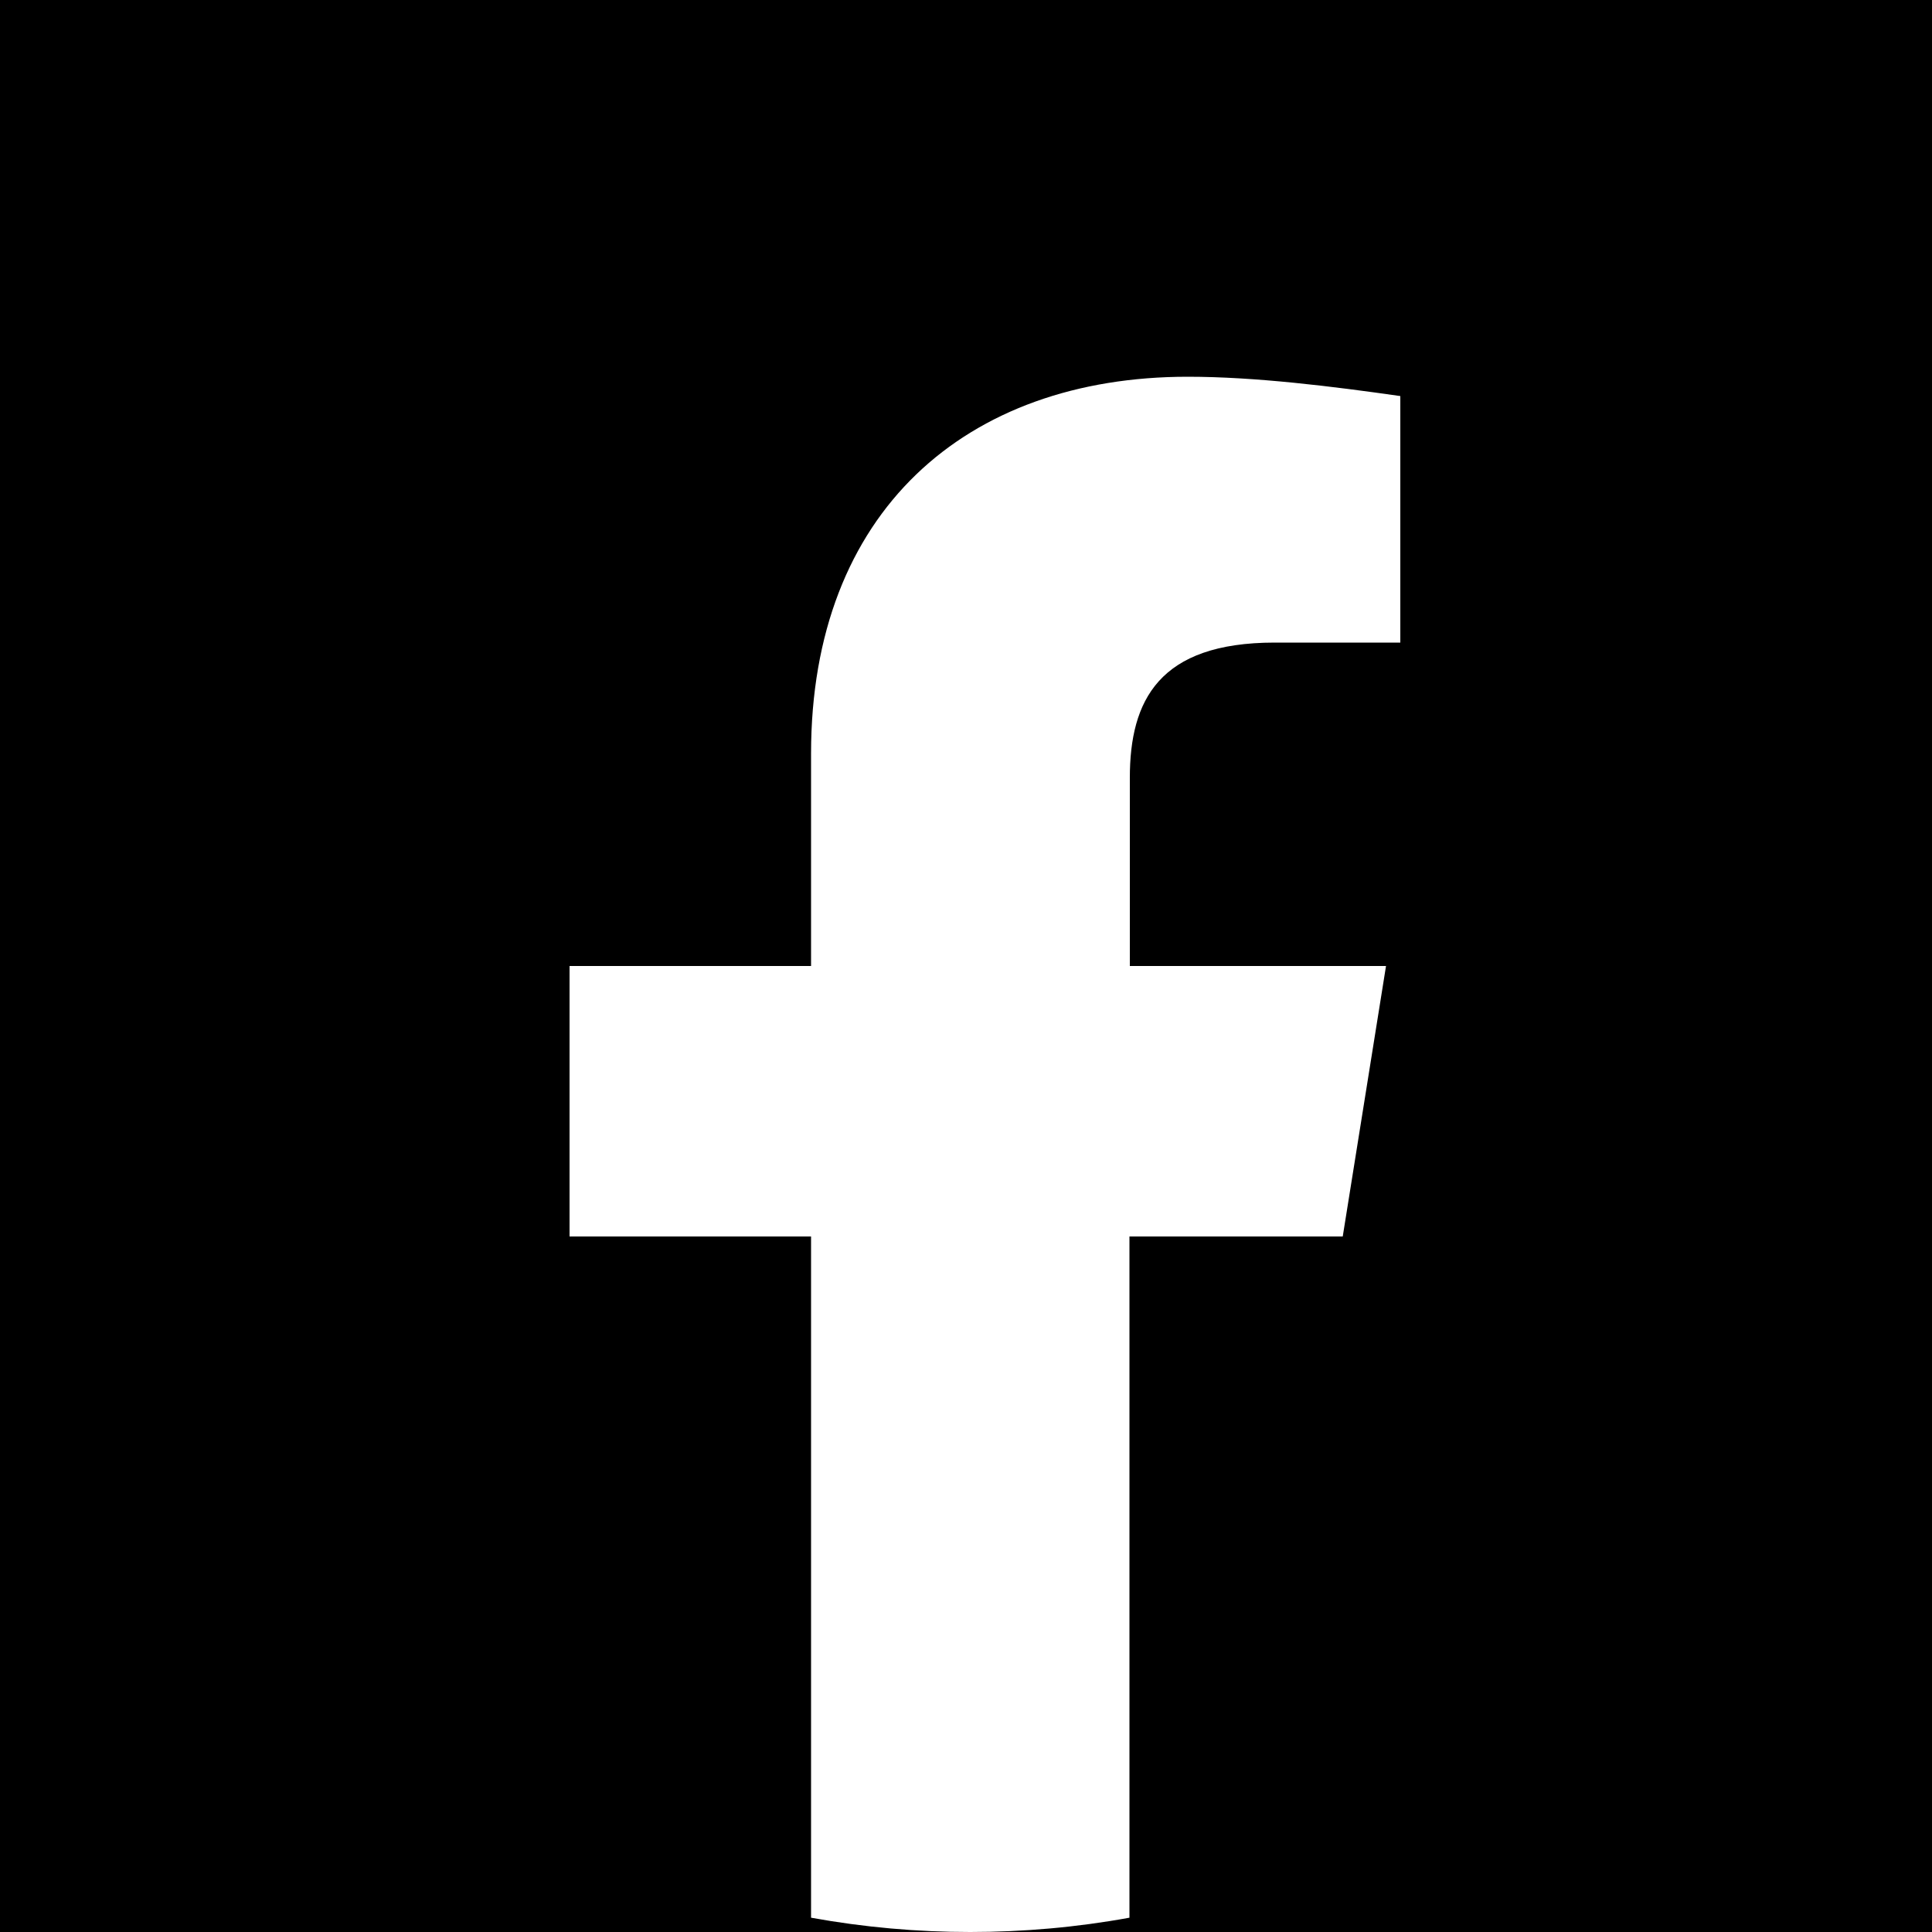
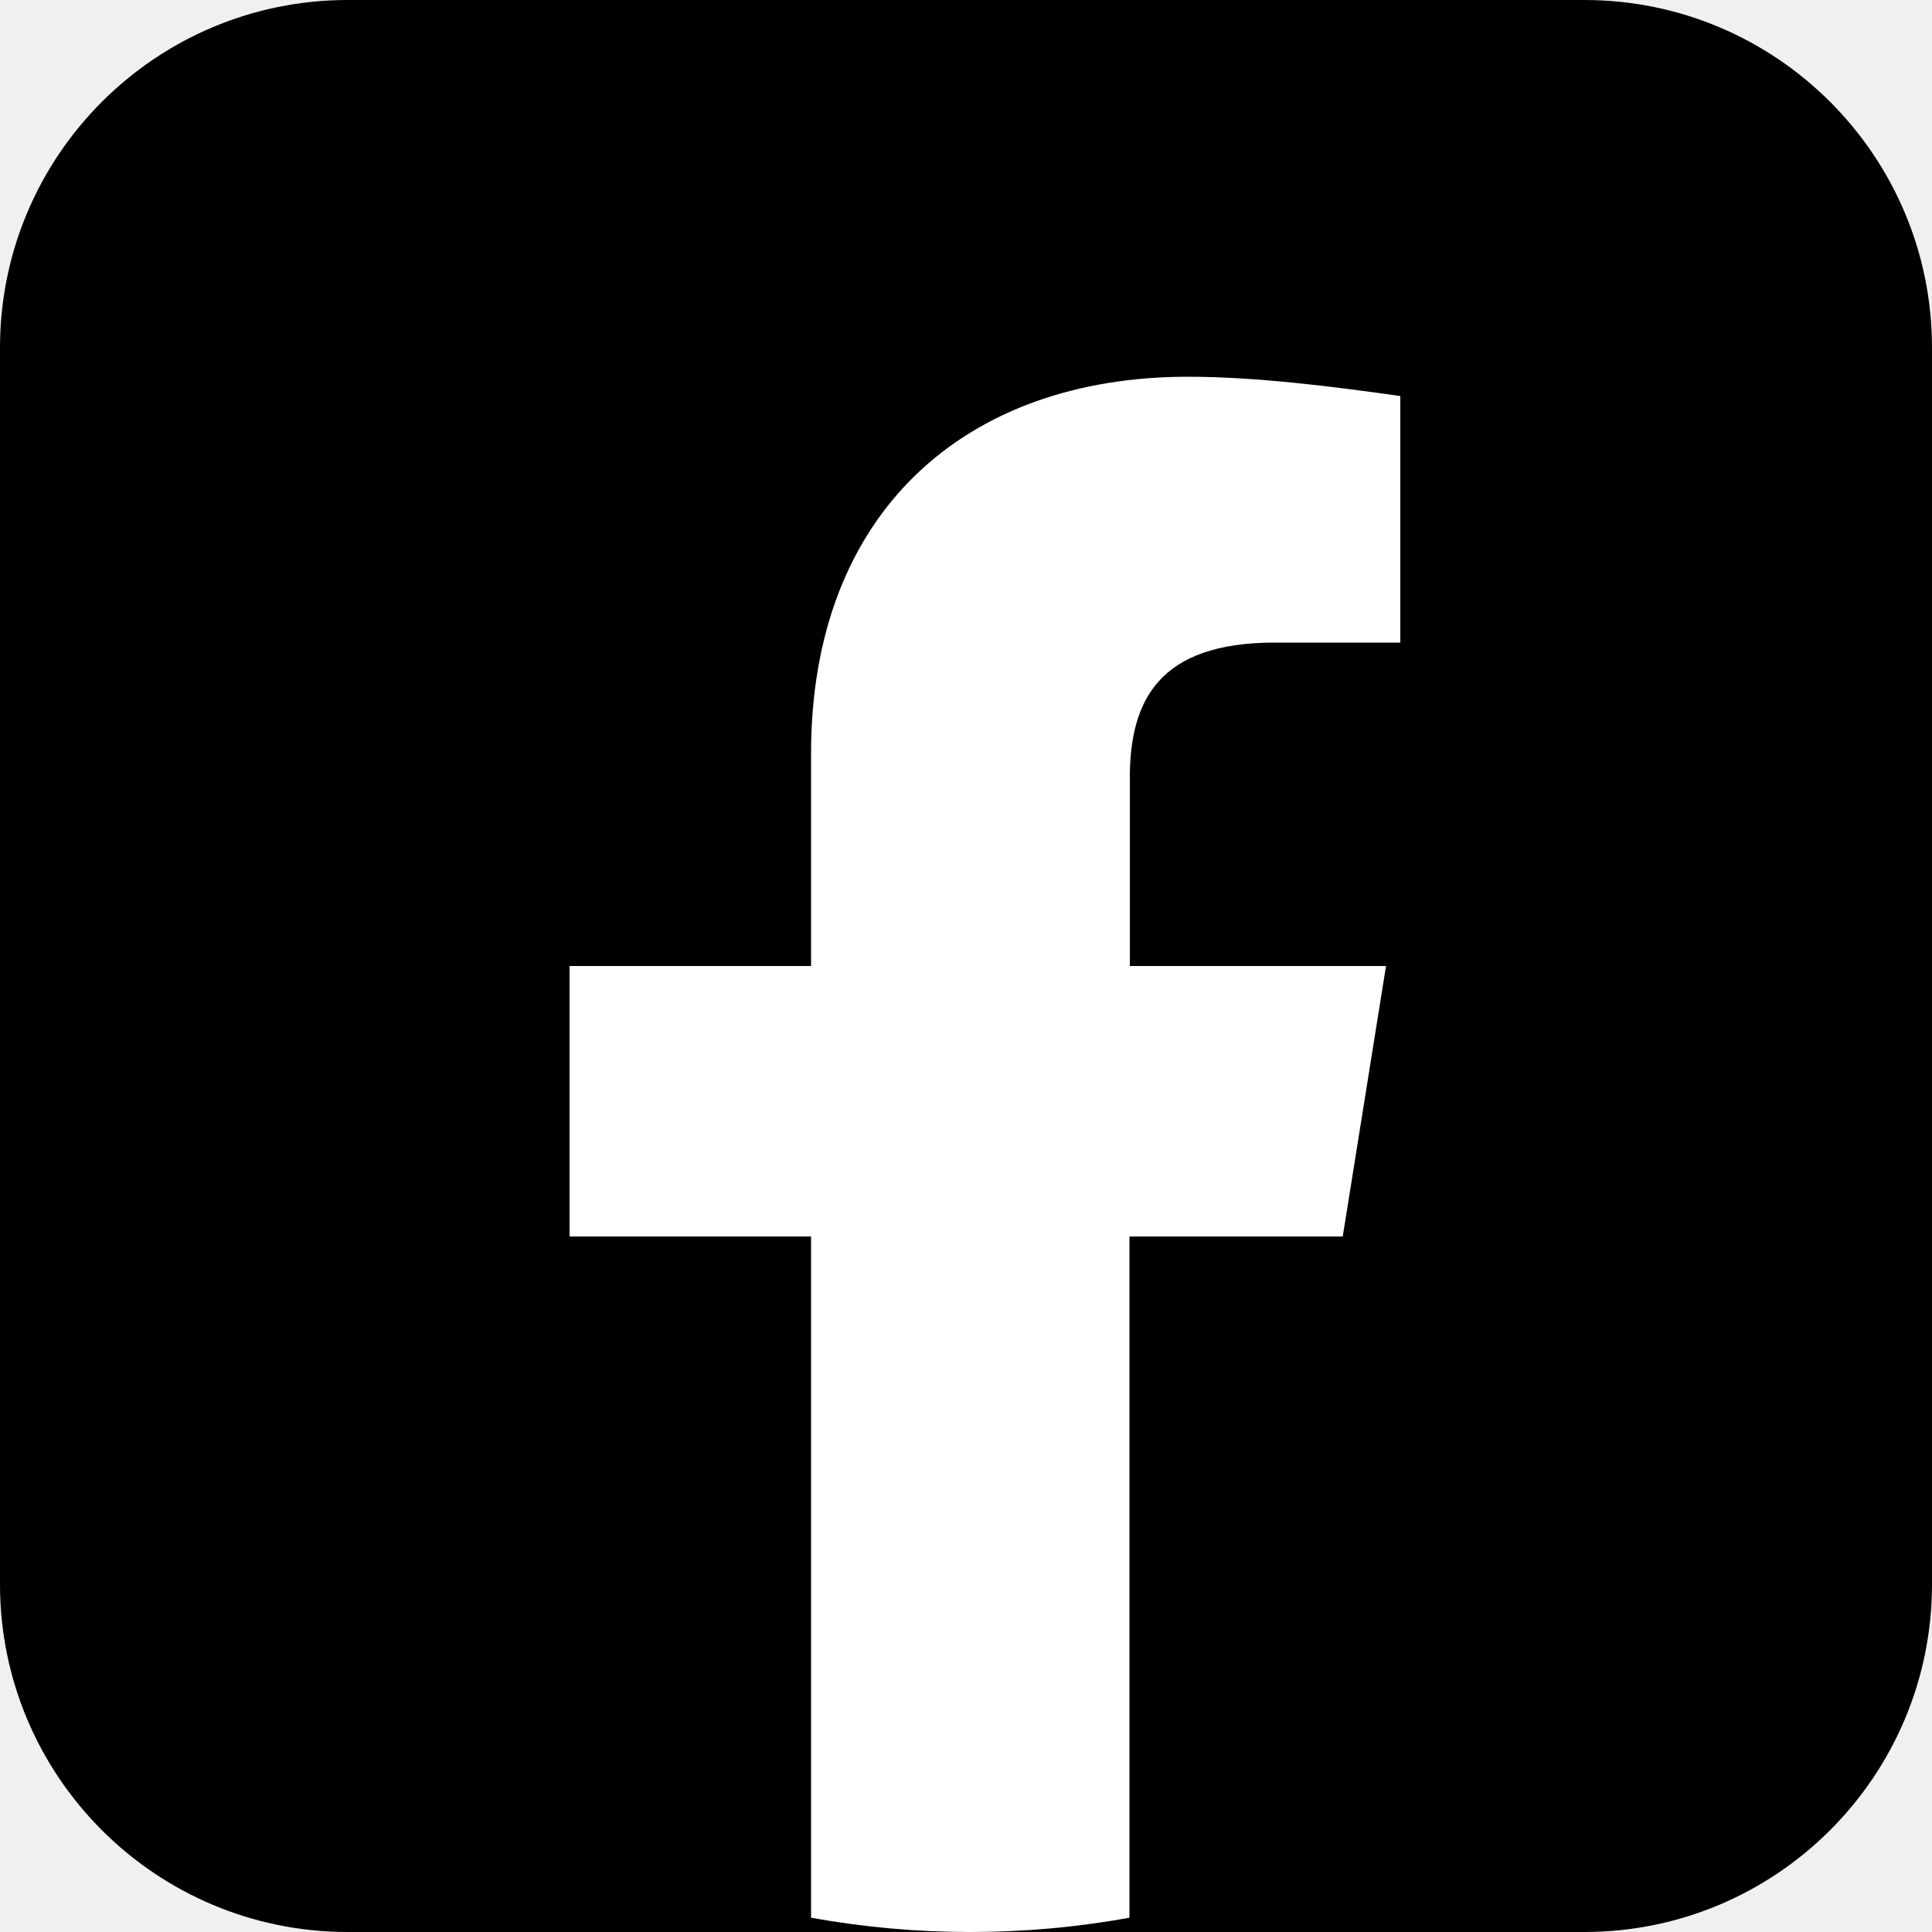
<svg xmlns="http://www.w3.org/2000/svg" id="Layer_2" data-name="Layer 2" viewBox="0 0 50 50">
  <defs>
    <style>
      .cls-1, .cls-2 {
        stroke-width: 0px;
      }

      .cls-2 {
        fill: #fff;
      }
    </style>
  </defs>
  <g id="Layer_1-2" data-name="Layer 1">
    <g>
-       <rect class="cls-1" width="50" height="50" />
+       <rect class="cls-1" x="0" y="0" width="50" height="50" rx="9" ry="9" />
      <g>
        <path class="cls-1" d="m20.88,49.75C9,47.62,0,37.37,0,25,0,11.25,11.25,0,25,0s25,11.25,25,25c0,12.37-9,22.62-20.88,24.75l-1.38-1.13h-5.5s-1.38,1.13-1.37,1.13Z" />
        <path class="cls-2" d="m34.75,32l1.12-7h-6.63v-4.87c0-2,.75-3.5,3.75-3.5h3.25v-6.38c-1.75-.25-3.75-.5-5.5-.5-5.75,0-9.75,3.5-9.75,9.75v5.5h-6.25v7h6.25v17.63c1.38.25,2.75.37,4.12.37s2.75-.12,4.12-.37v-17.63h5.5Z" />
      </g>
    </g>
  </g>
</svg>
